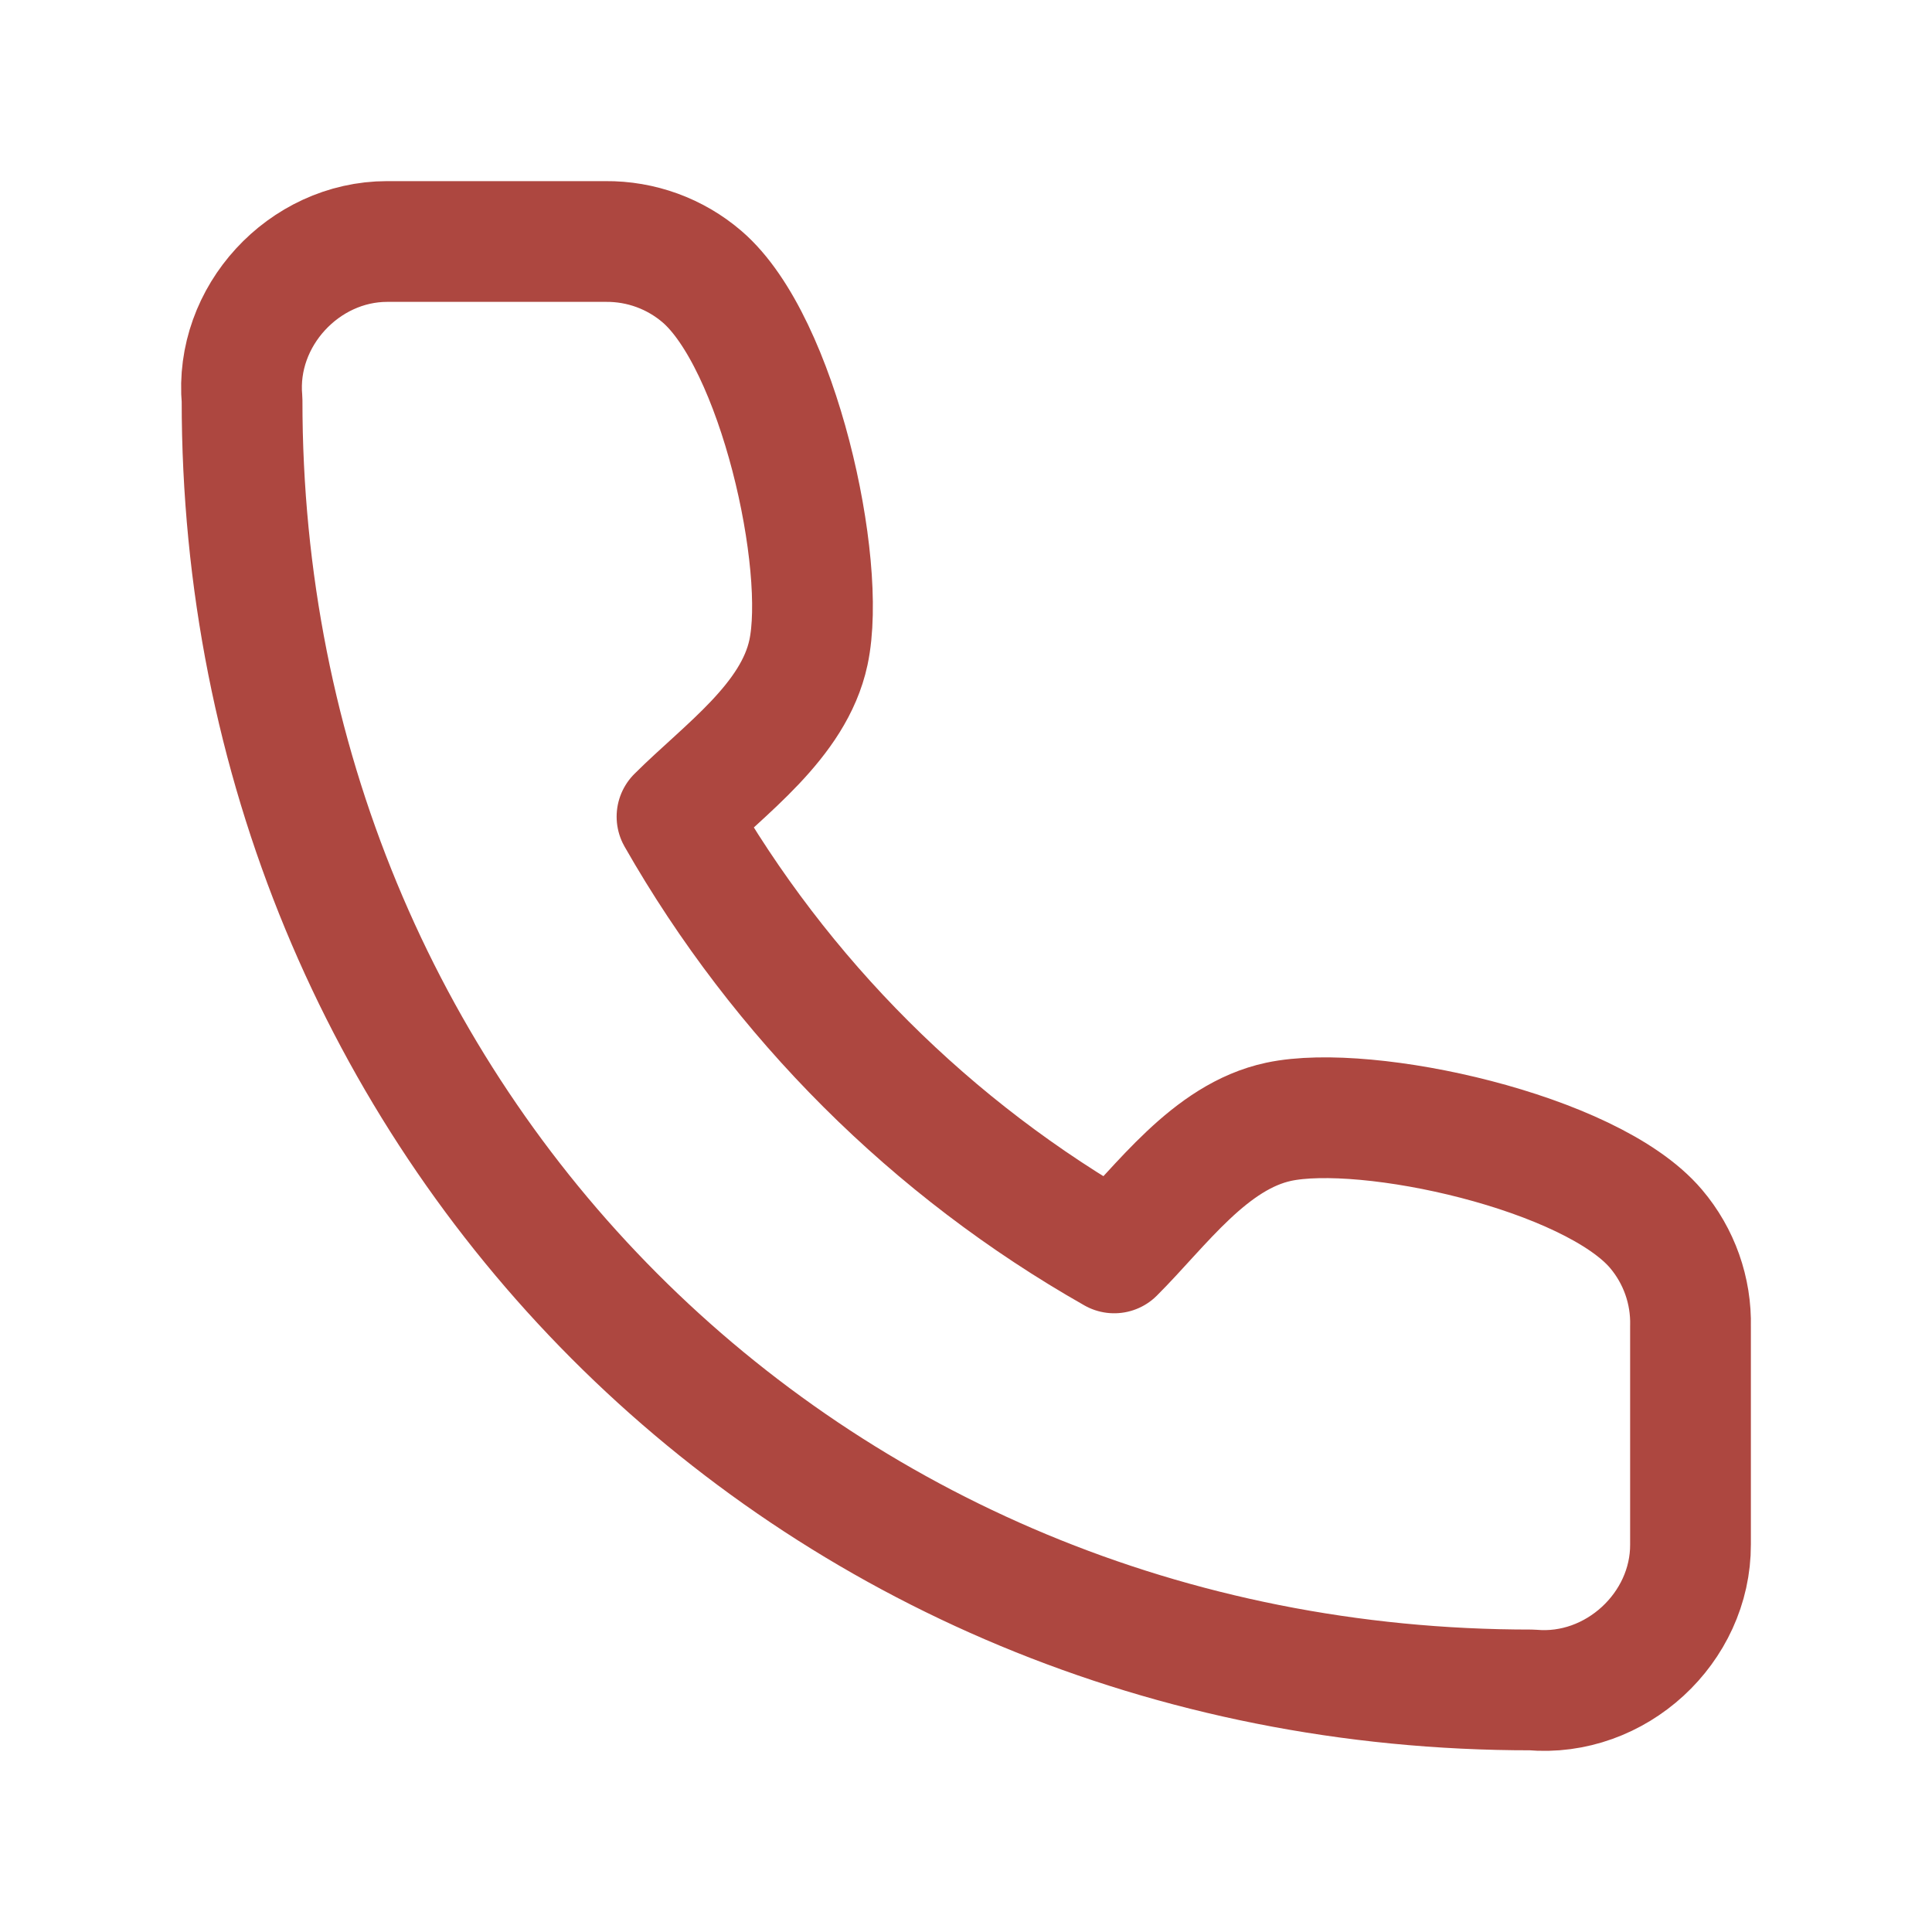
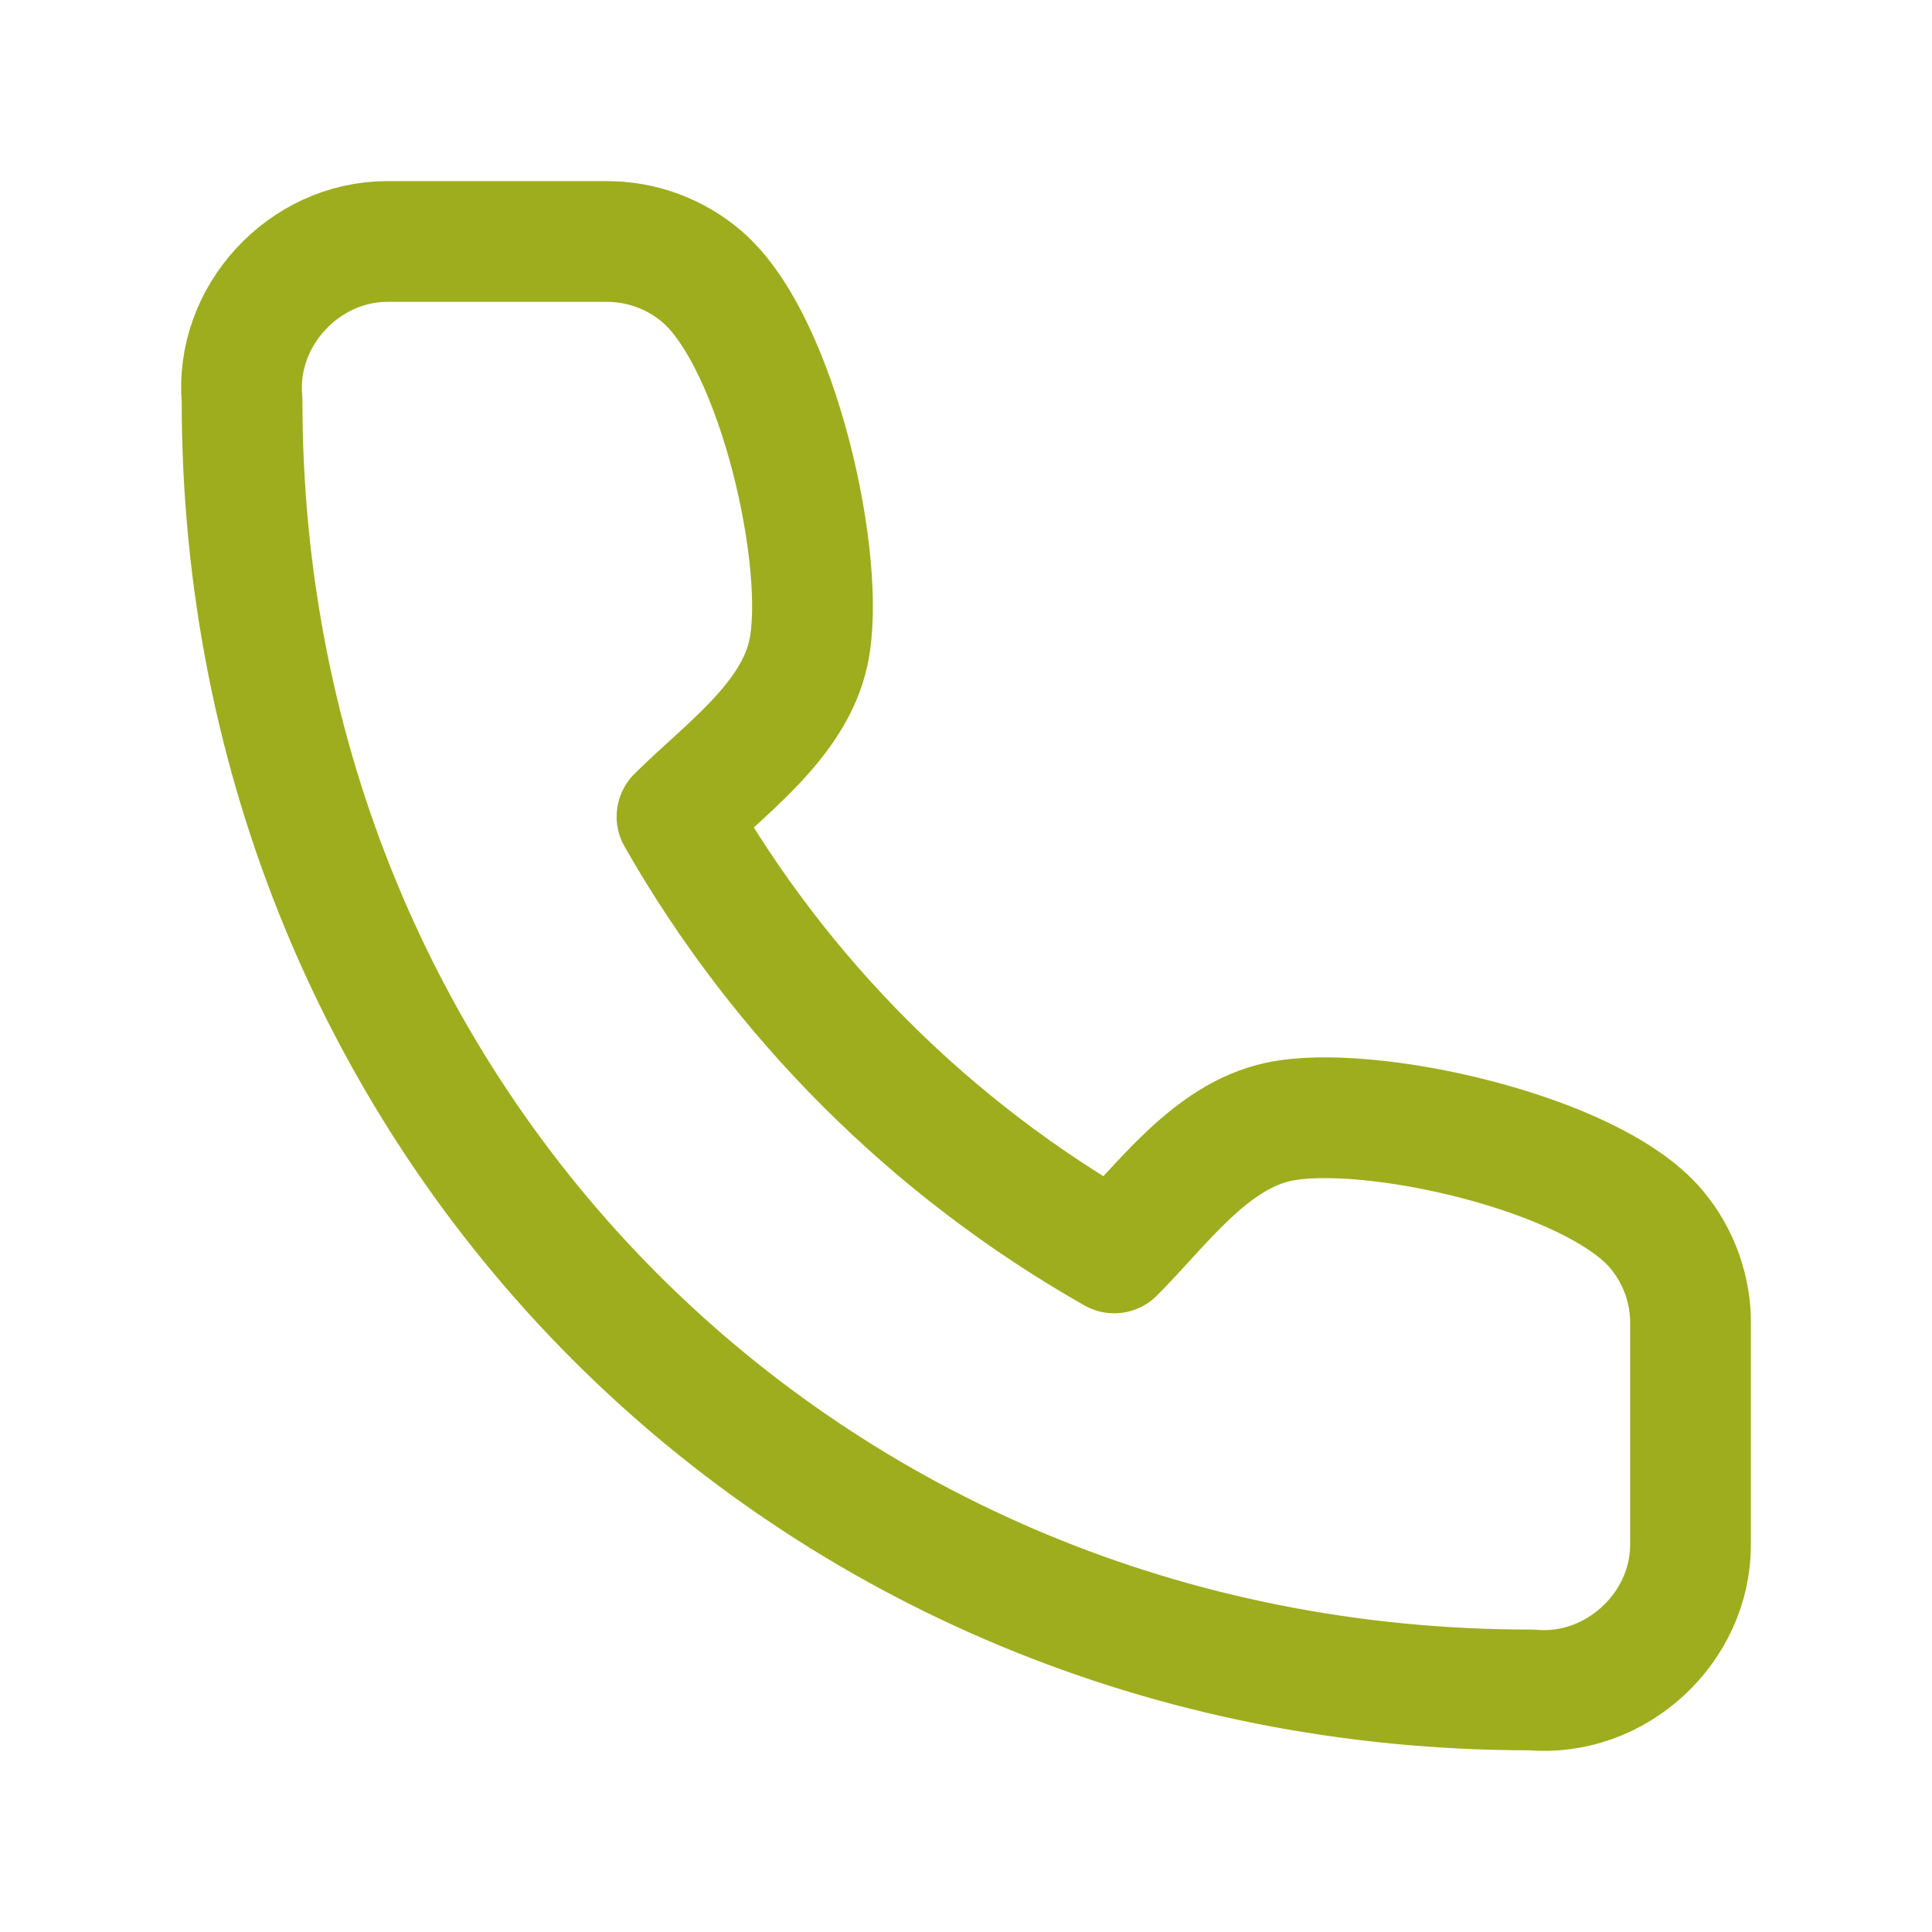
<svg xmlns="http://www.w3.org/2000/svg" width="800px" height="800px" viewBox="0 0 24 24" fill="none">
-   <path d="M21 19.186V16.477C21.011 16.034 20.858 15.602 20.571 15.264C19.762 14.311 16.985 13.701 15.885 13.935C15.027 14.118 14.427 14.979 13.841 15.564C11.575 14.278 9.699 12.406 8.41 10.145C8.997 9.559 9.86 8.96 10.043 8.104C10.277 7.008 9.668 4.249 8.721 3.437C8.388 3.151 7.963 2.996 7.523 3H4.808C3.774 3.001 2.913 3.929 3.007 4.969C3 13.935 10 21 19.026 20.993C20.072 21.087 21.004 20.222 21 19.186Z" stroke="#AD4740" stroke-width="1.5" stroke-linecap="round" stroke-linejoin="round" />
+   <path d="M21 19.186V16.477C21.011 16.034 20.858 15.602 20.571 15.264C19.762 14.311 16.985 13.701 15.885 13.935C15.027 14.118 14.427 14.979 13.841 15.564C11.575 14.278 9.699 12.406 8.41 10.145C8.997 9.559 9.86 8.96 10.043 8.104C10.277 7.008 9.668 4.249 8.721 3.437C8.388 3.151 7.963 2.996 7.523 3H4.808C3.774 3.001 2.913 3.929 3.007 4.969C3 13.935 10 21 19.026 20.993C20.072 21.087 21.004 20.222 21 19.186Z" stroke="#9EAD1D" stroke-width="1.5" stroke-linecap="round" stroke-linejoin="round" />
</svg>
